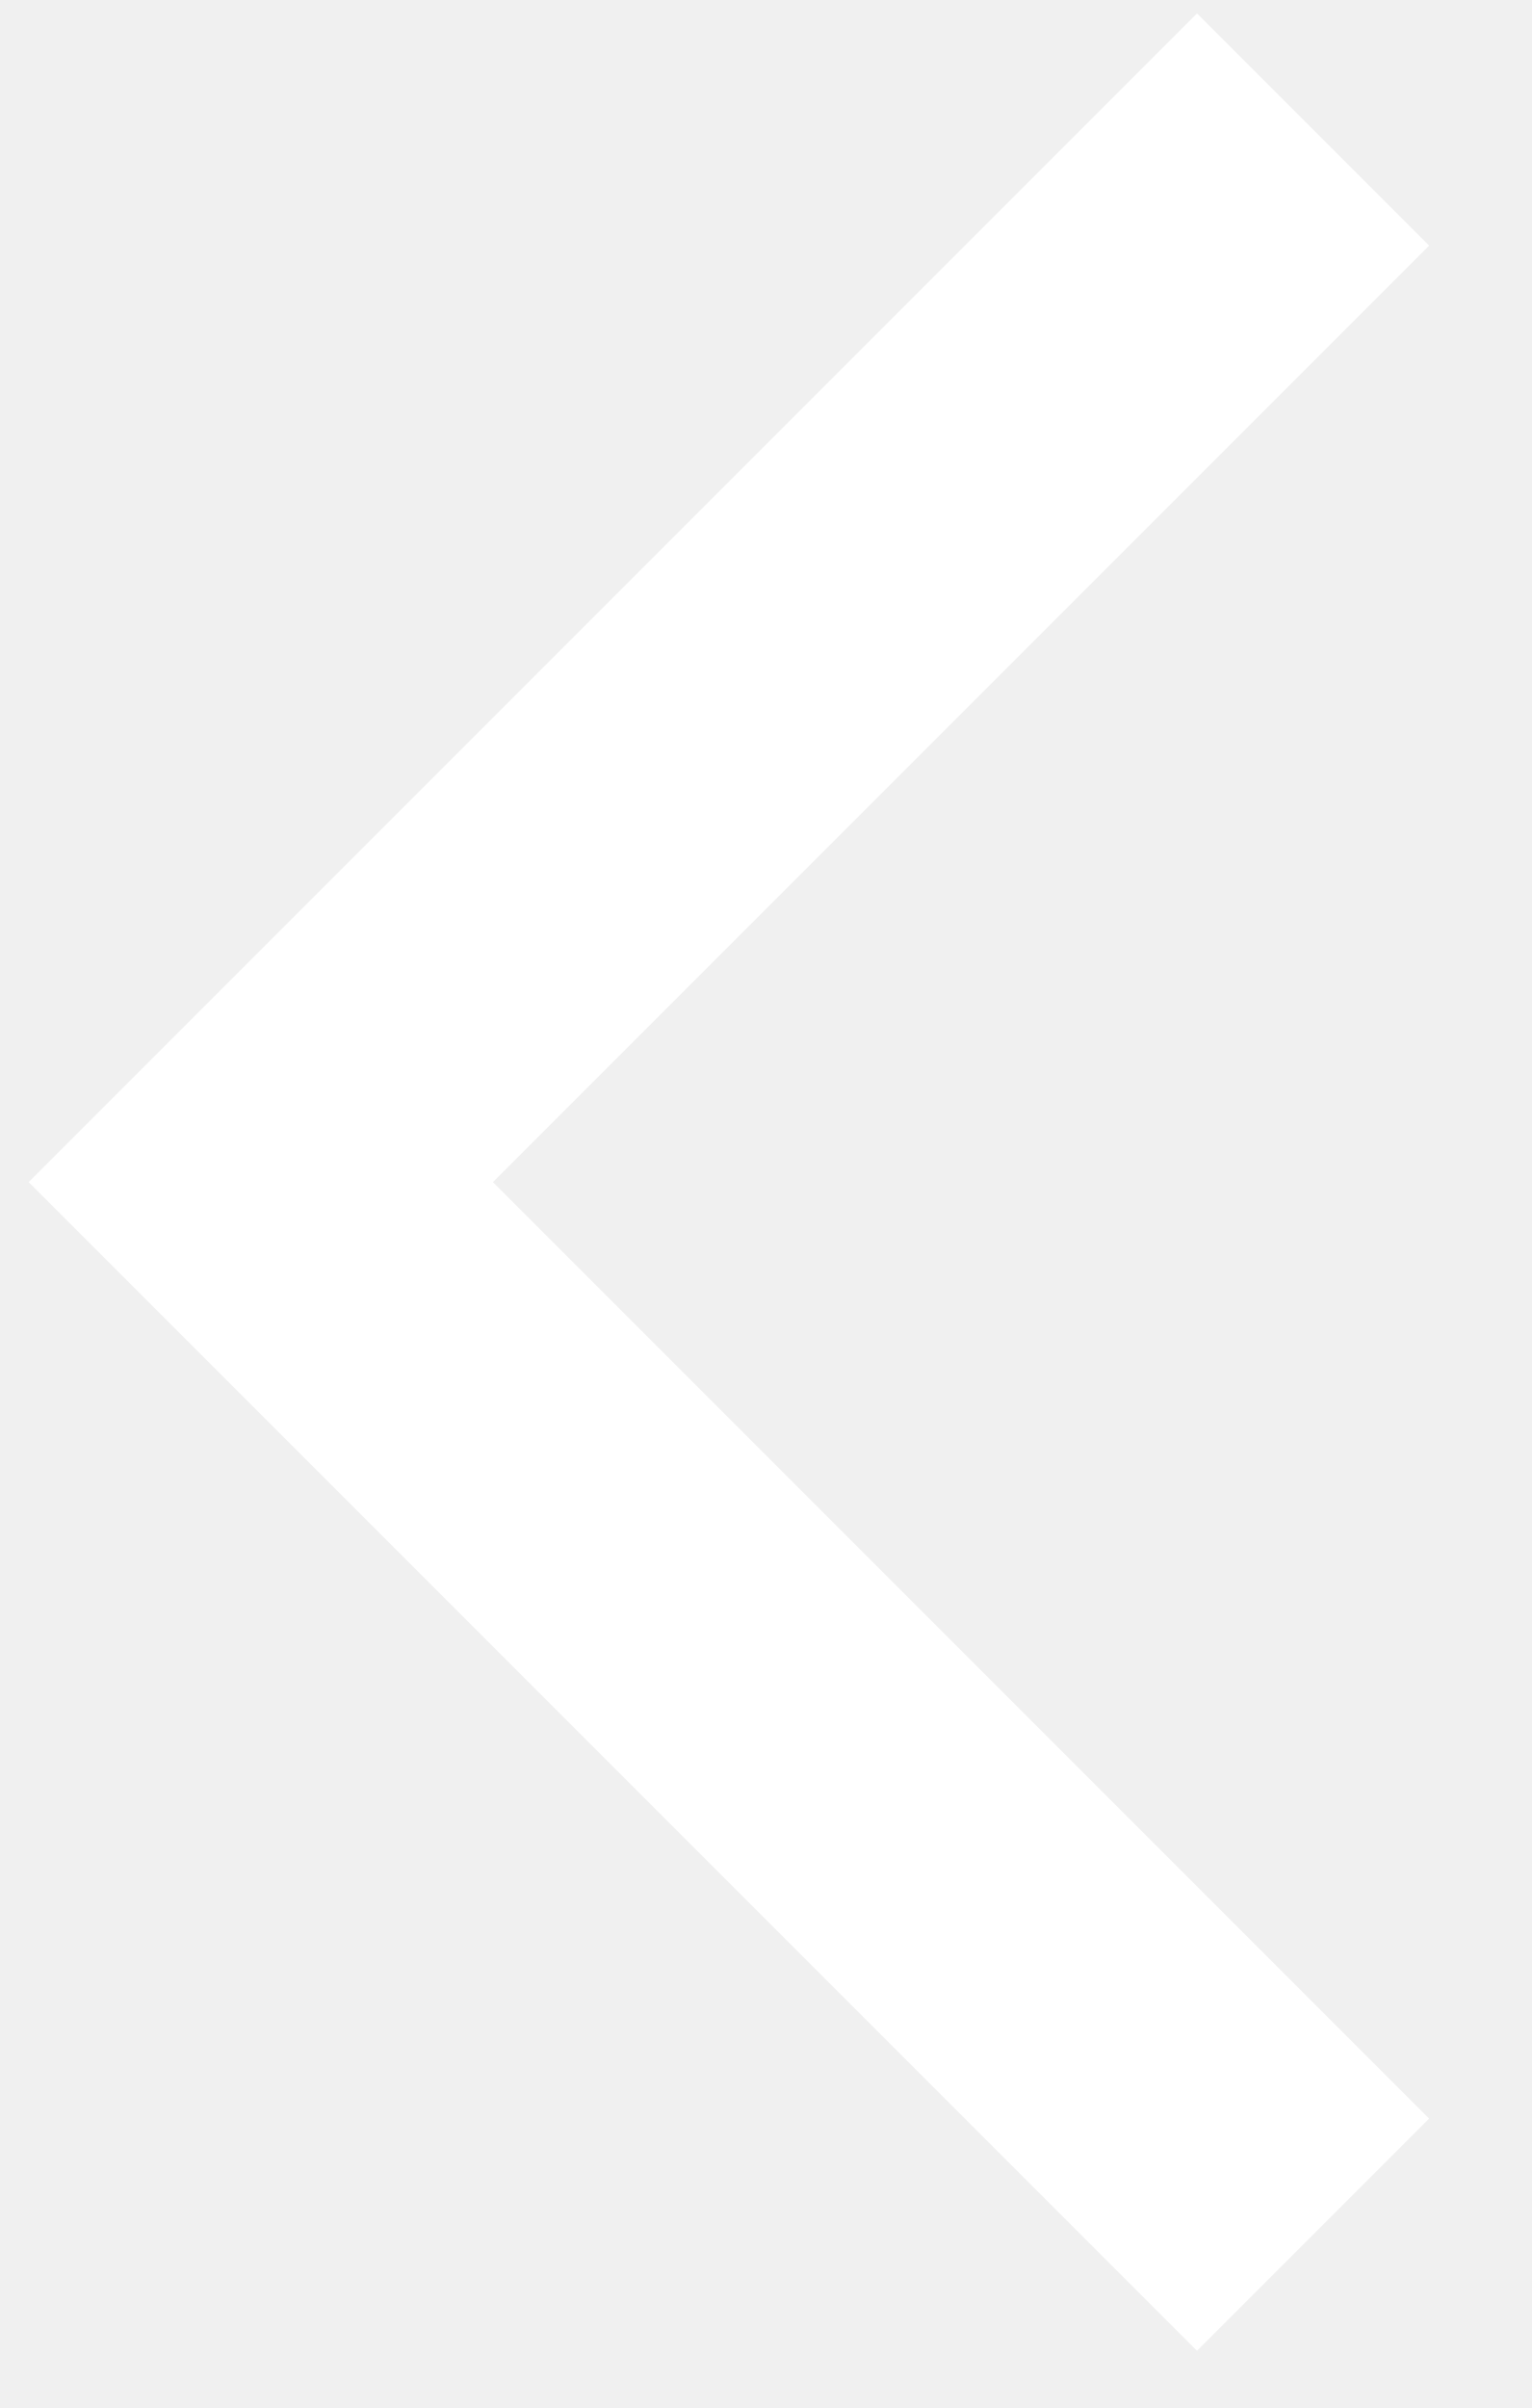
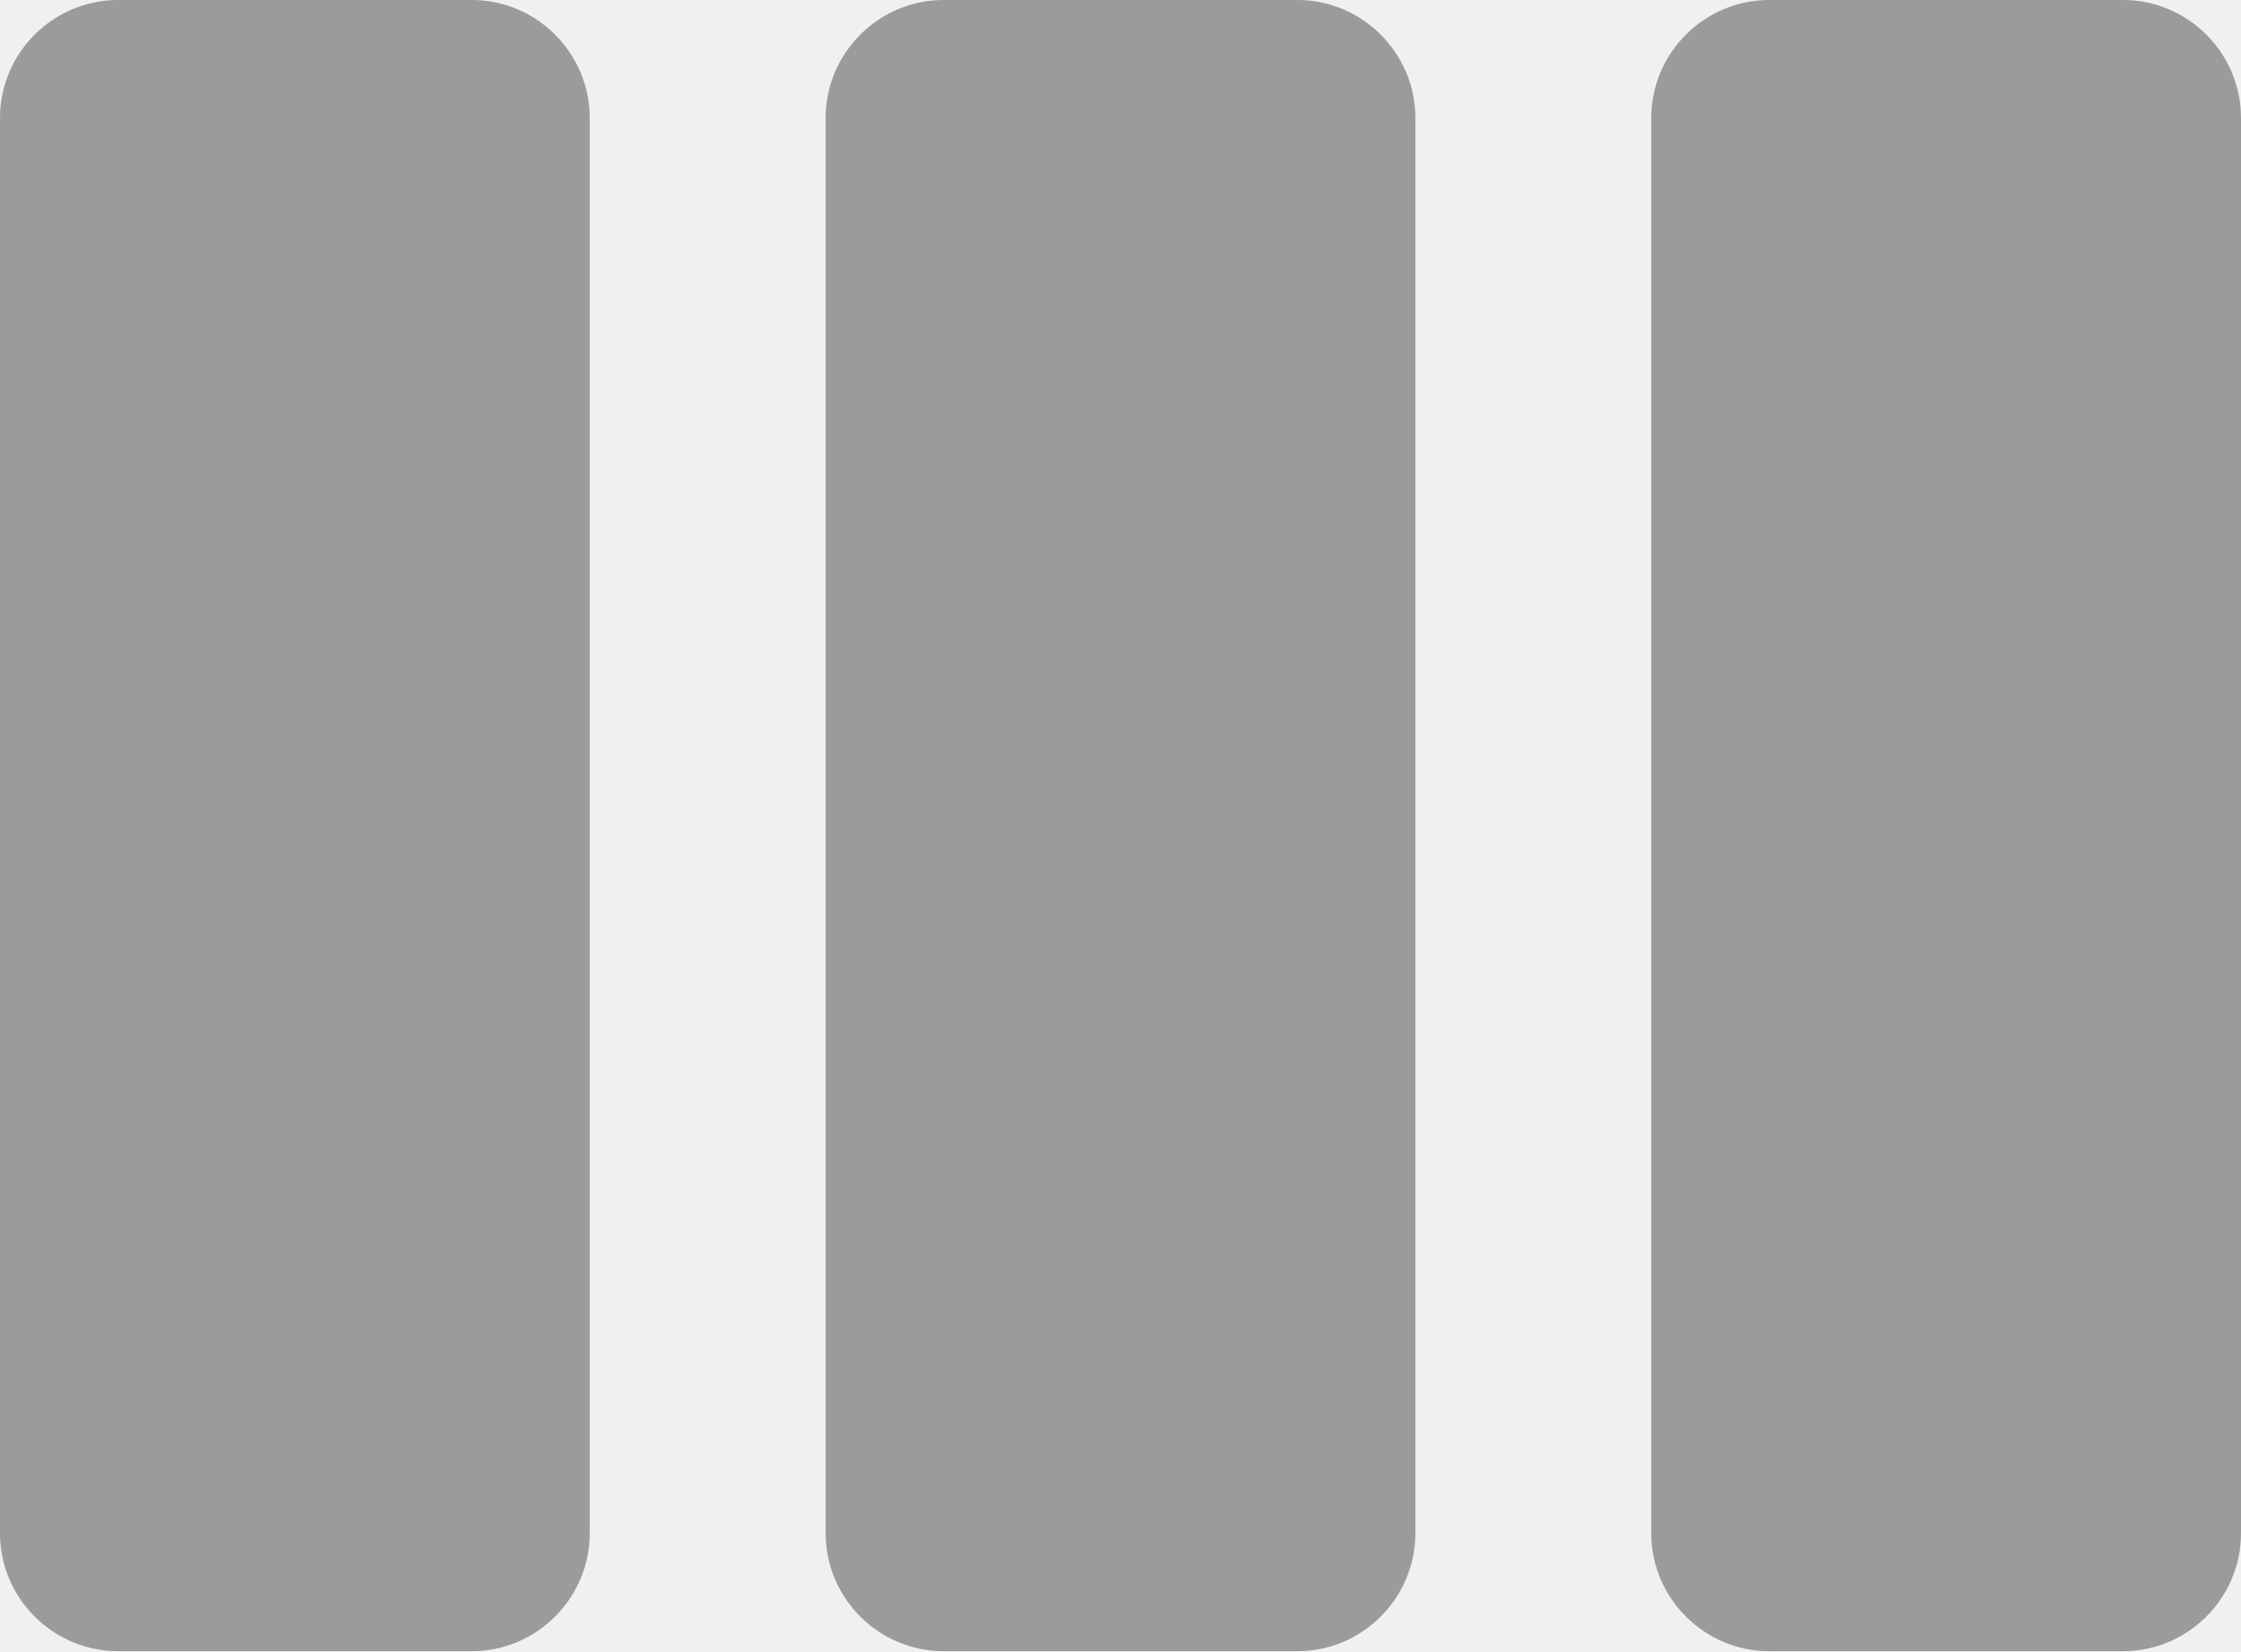
- <svg xmlns="http://www.w3.org/2000/svg" width="7px" height="11px" viewBox="0 0 7 11" version="1.1">
+ <svg xmlns="http://www.w3.org/2000/svg" width="19px" height="14px" viewBox="0 0 19 14" version="1.1">
  <defs />
  <g id="Page-1" stroke="none" stroke-width="1" fill="none" fill-rule="evenodd">
-     <g id="my-selector-dropdown" transform="translate(-11, -15)">
-       <g id="team-selector-dropdown-copy" transform="translate(17, 17) scale(-1, 1) rotate(-180) translate(-17, -17) ">
-         <rect id="Rectangle" x="0" y="0" width="34" height="34" />
-         <polyline id="Path-3" stroke="#FFFFFF" stroke-width="1.5" transform="translate(17, 13.6) rotate(135) translate(-17, -13.6) " points="13.6 17 20.4 17 20.4 10.2" />
-       </g>
+     <g id="baseline-view_week-24px" transform="translate(-2, -5)">
+       <polygon id="Shape" points="0 0 24 0 24 24 0 24" />
+       <path d="M6,5 L3,5 C2.45,5 2,5.45 2,6 L2,18 C2,18.55 2.45,19 3,19 L6,19 C6.55,19 7,18.55 7,18 L7,6 C7,5.45 6.55,5 6,5 Z M20,5 L17,5 C16.45,5 16,5.45 16,6 L16,18 C16,18.55 16.45,19 17,19 L20,19 C20.55,19 21,18.55 21,18 L21,6 C21,5.45 20.55,5 20,5 Z M13,5 L10,5 C9.45,5 9,5.45 9,6 L9,18 C9,18.55 9.45,19 10,19 L13,19 C13.55,19 14,18.55 14,18 L14,6 C14,5.45 13.55,5 13,5 Z" id="Shape" fill="#9B9B9B" fill-rule="nonzero" />
    </g>
  </g>
</svg>
